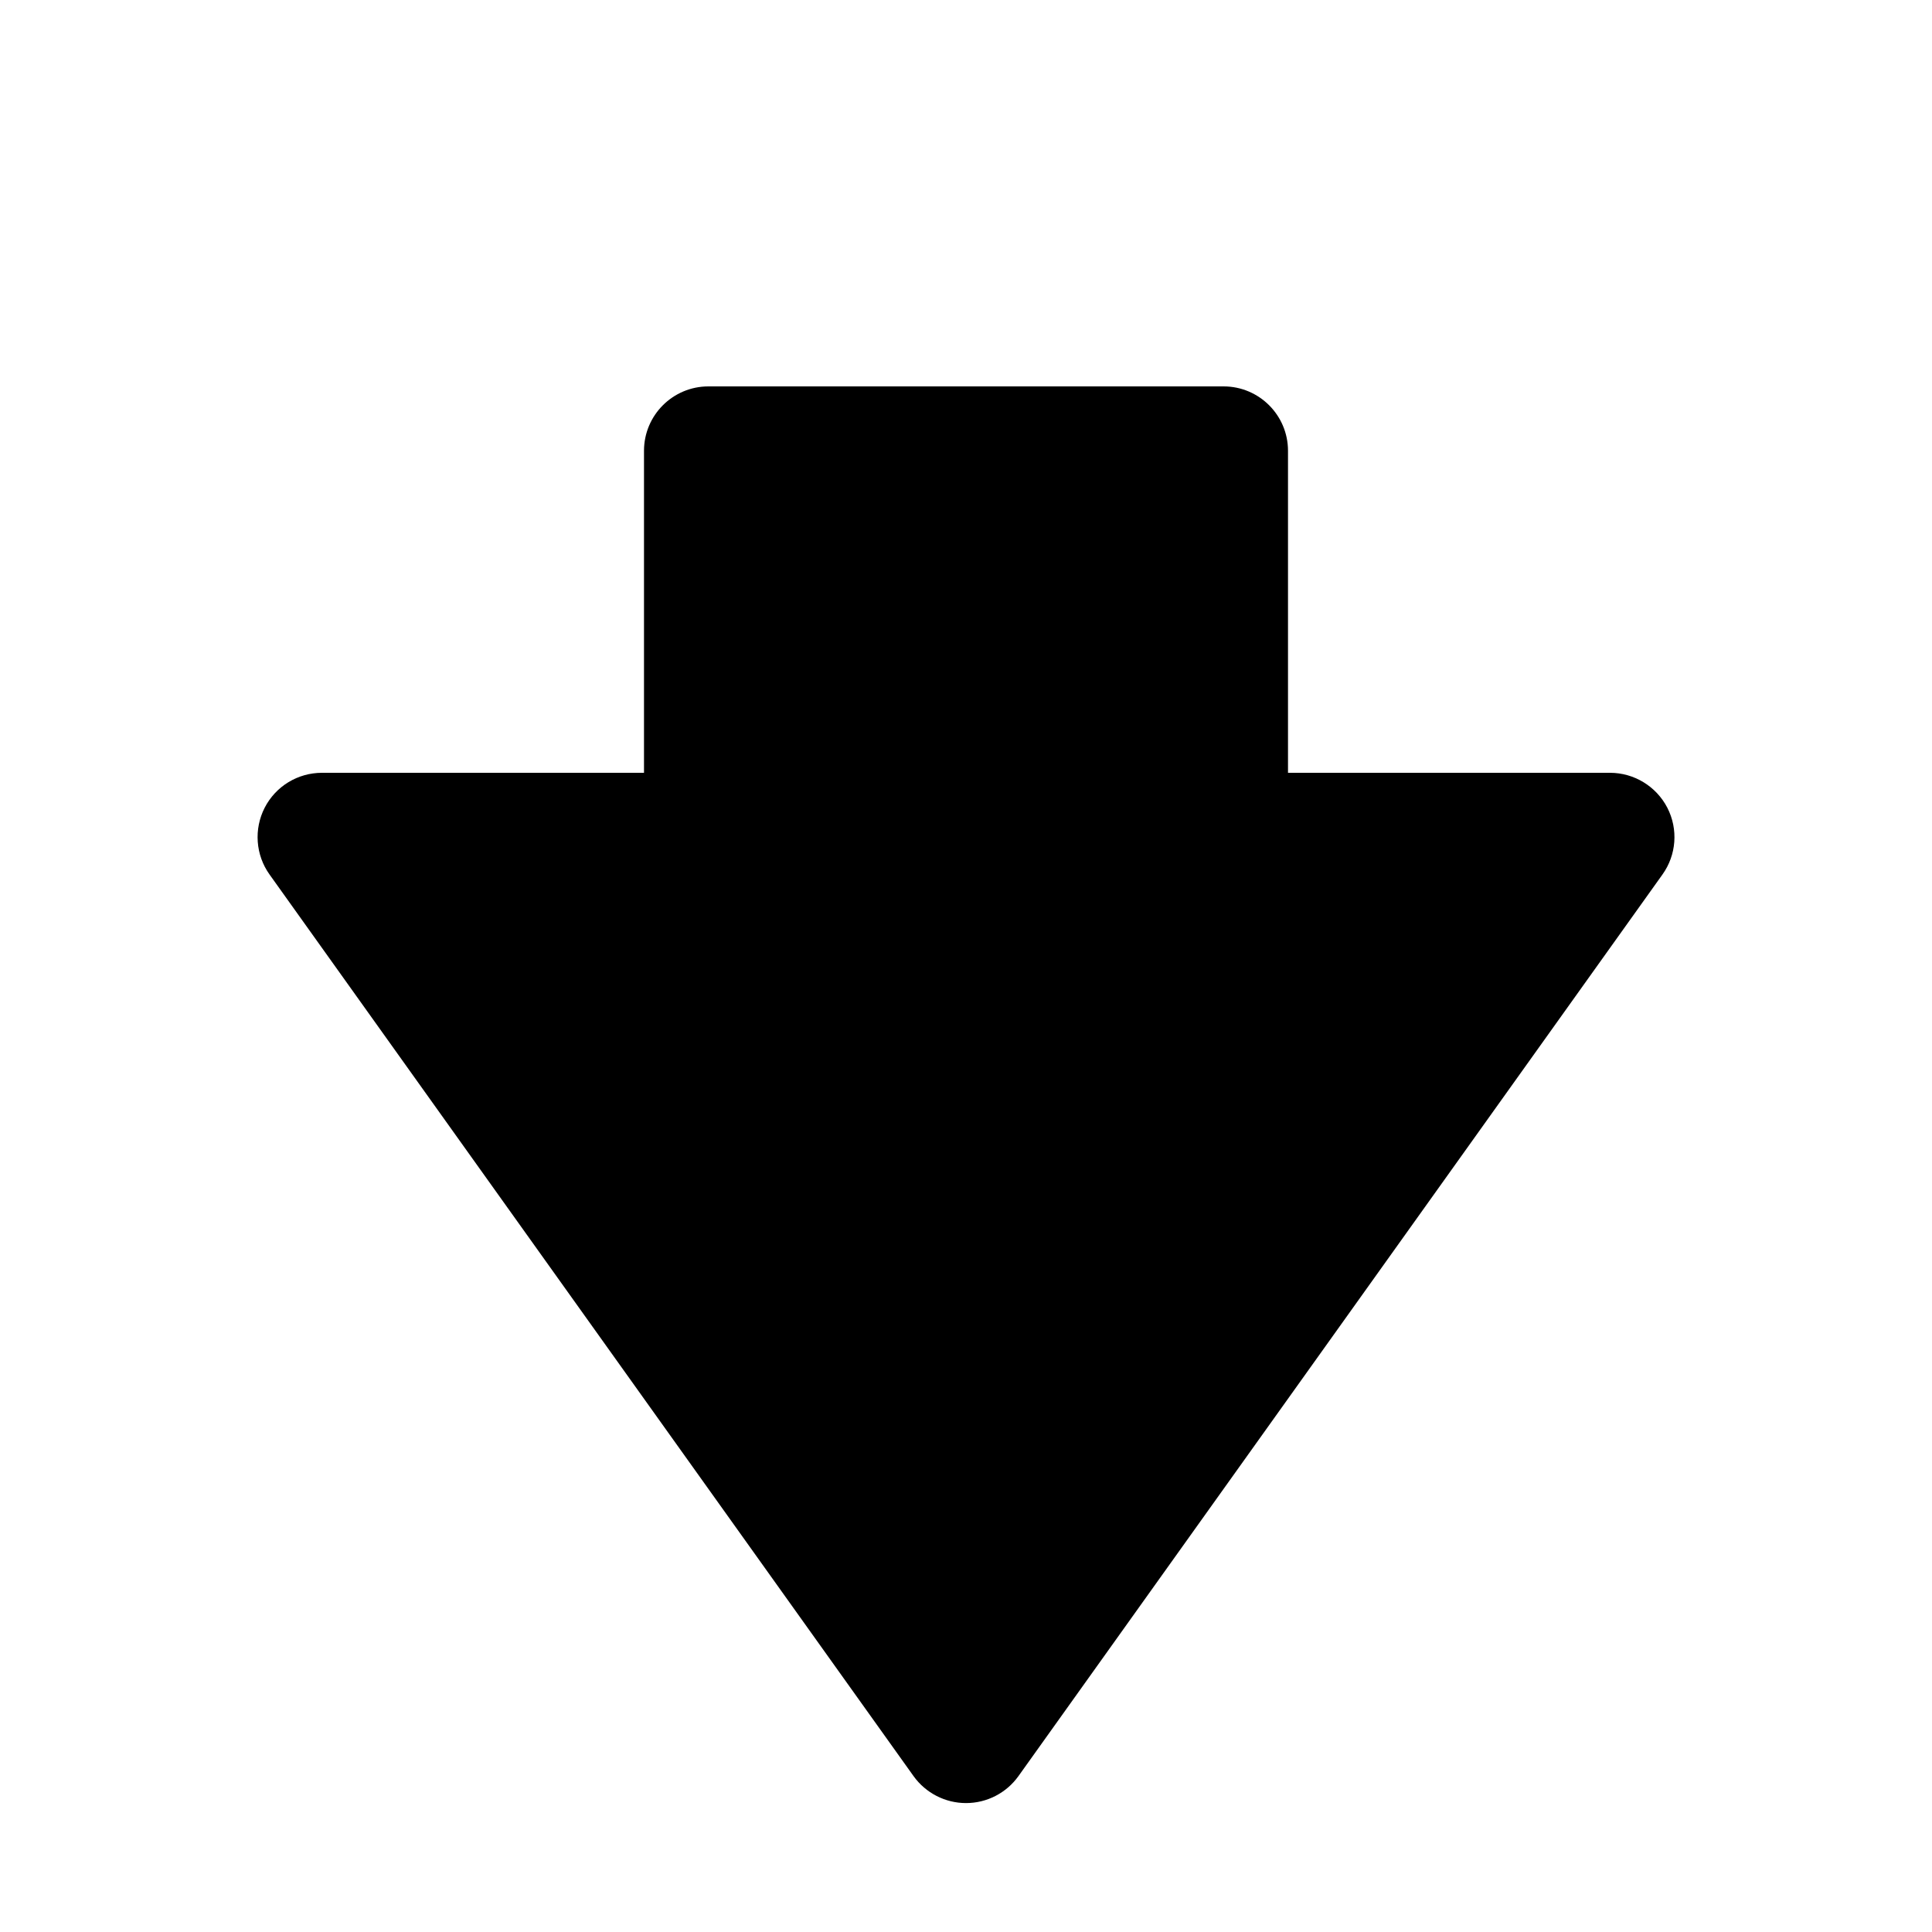
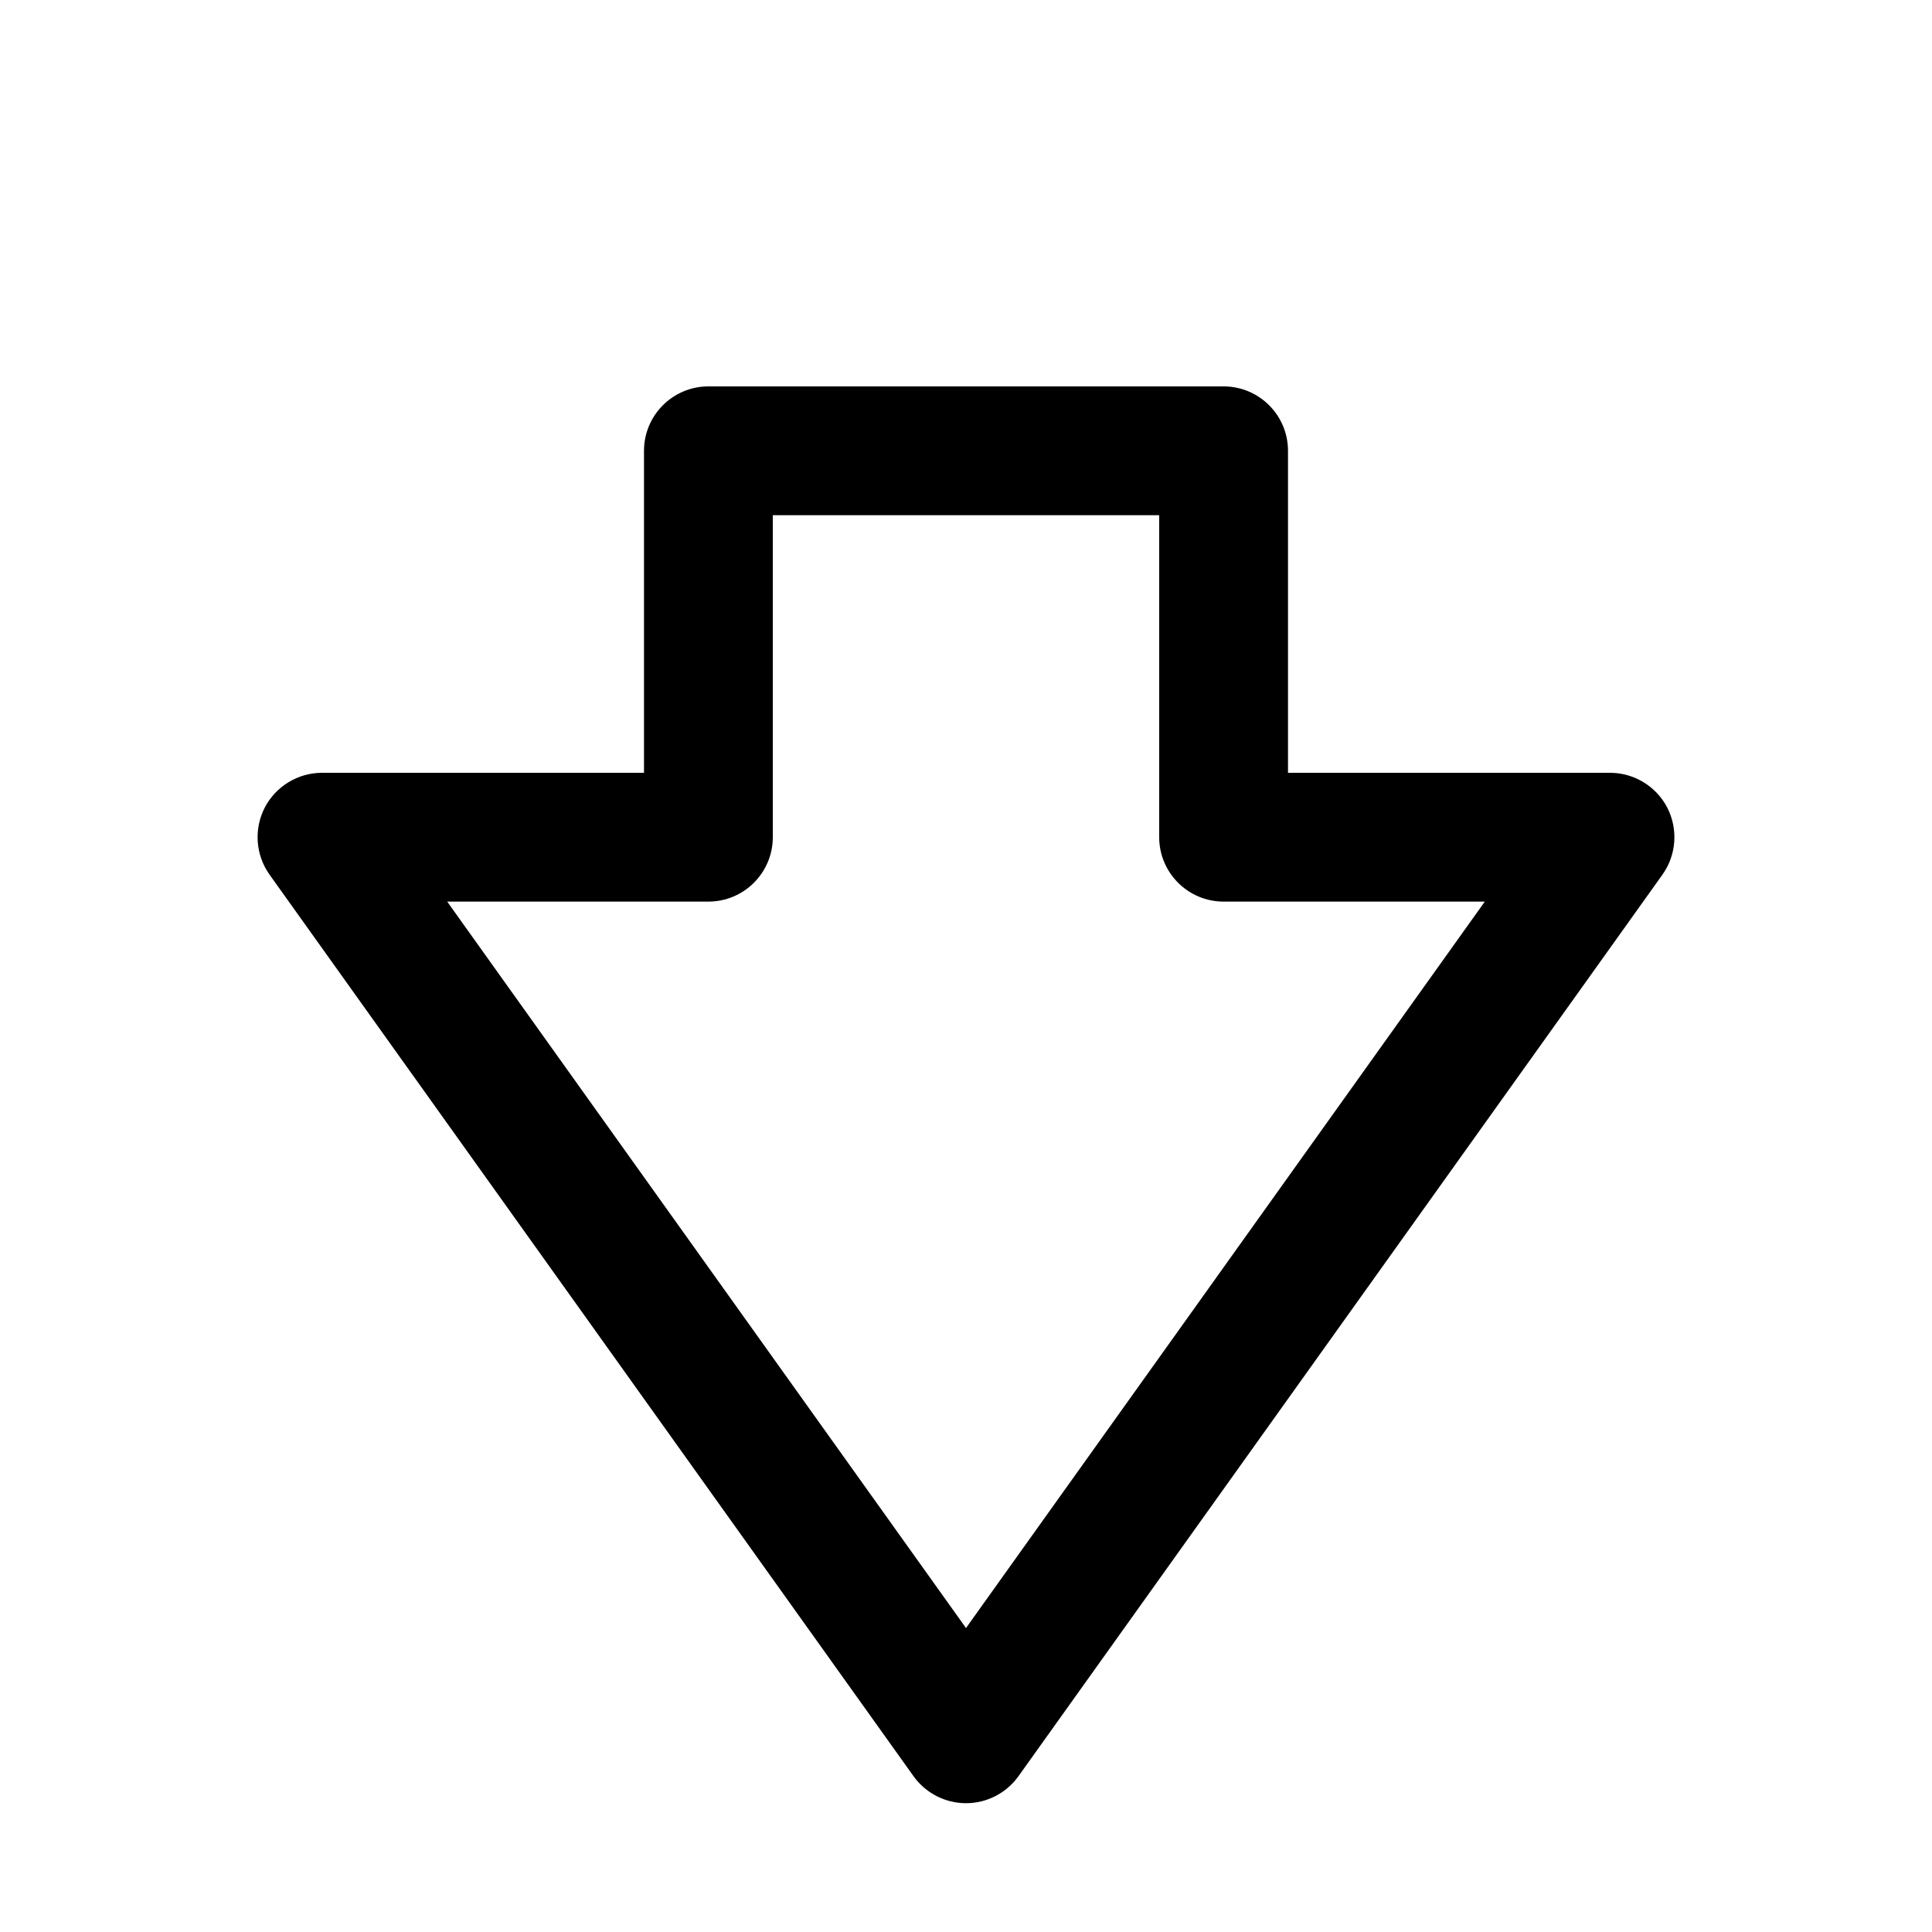
<svg xmlns="http://www.w3.org/2000/svg" width="15" height="15" viewBox="0 0 15 15" fill="none">
-   <path d="m5 3.5c0-0.276 0.224-0.5 0.5-0.5h4c0.276 0 0.5 0.224 0.5 0.5v2.5h2.5c0.187 0 0.359 0.105 0.445 0.271 0.086 0.167 0.071 0.367-0.038 0.519l-5 7c-0.094 0.131-0.245 0.209-0.407 0.209-0.161 0-0.313-0.078-0.407-0.209l-5-7c-0.109-0.152-0.123-0.353-0.038-0.519 0.086-0.167 0.257-0.271 0.445-0.271h2.5z" fill="currentColor" fill-rule="evenodd" clip-rule="evenodd" />
+   <path d="M5 3.5C5 3.224 5.224 3 5.5 3H9.5C9.776 3 10 3.224 10 3.5V6H12.5C12.687 6 12.859 6.105 12.945 6.271C13.03 6.438 13.016 6.638 12.907 6.791L7.907 13.791C7.813 13.922 7.661 14 7.5 14C7.339 14 7.187 13.922 7.093 13.791L2.093 6.791C1.984 6.638 1.97 6.438 2.055 6.271C2.141 6.105 2.313 6 2.5 6H5V3.5ZM6 4V6.5C6 6.776 5.776 7 5.5 7H3.472L7.5 12.64L11.528 7H9.5C9.224 7 9 6.776 9 6.5V4H6Z" fill="currentColor" fill-rule="evenodd" clip-rule="evenodd" style="--darkreader-inline-fill: currentColor;" data-darkreader-inline-fill="" />
</svg>
